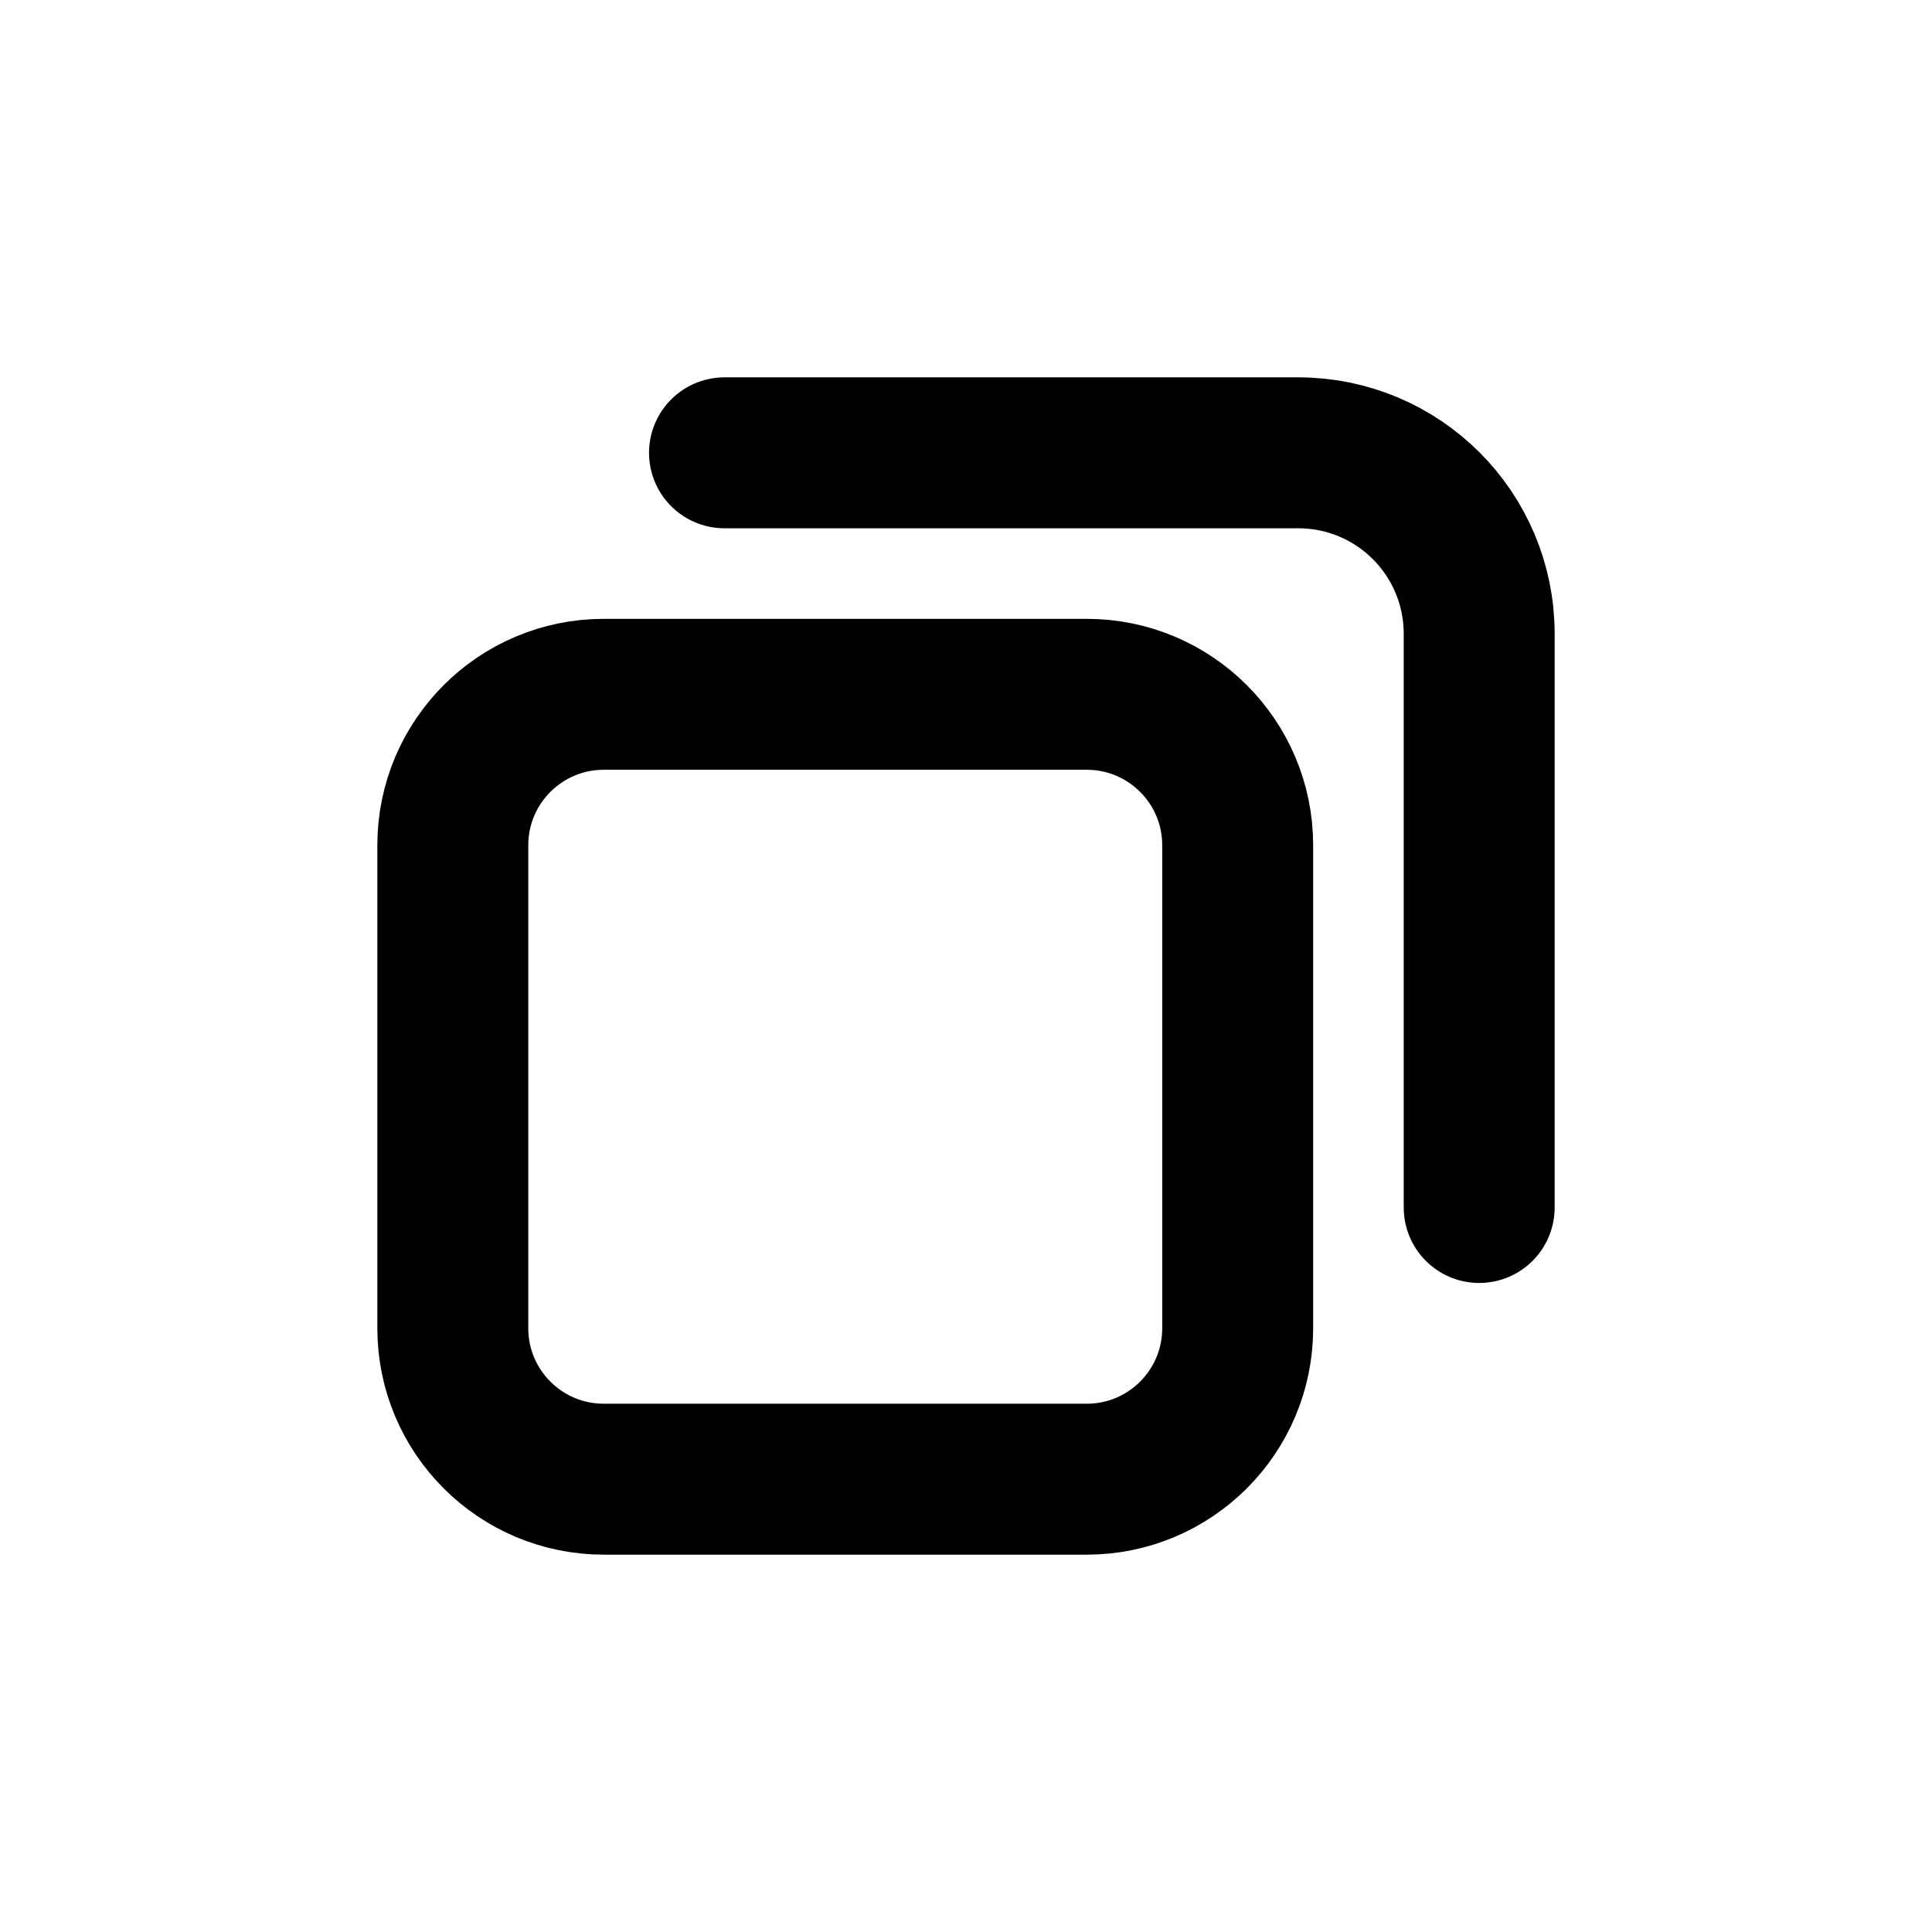
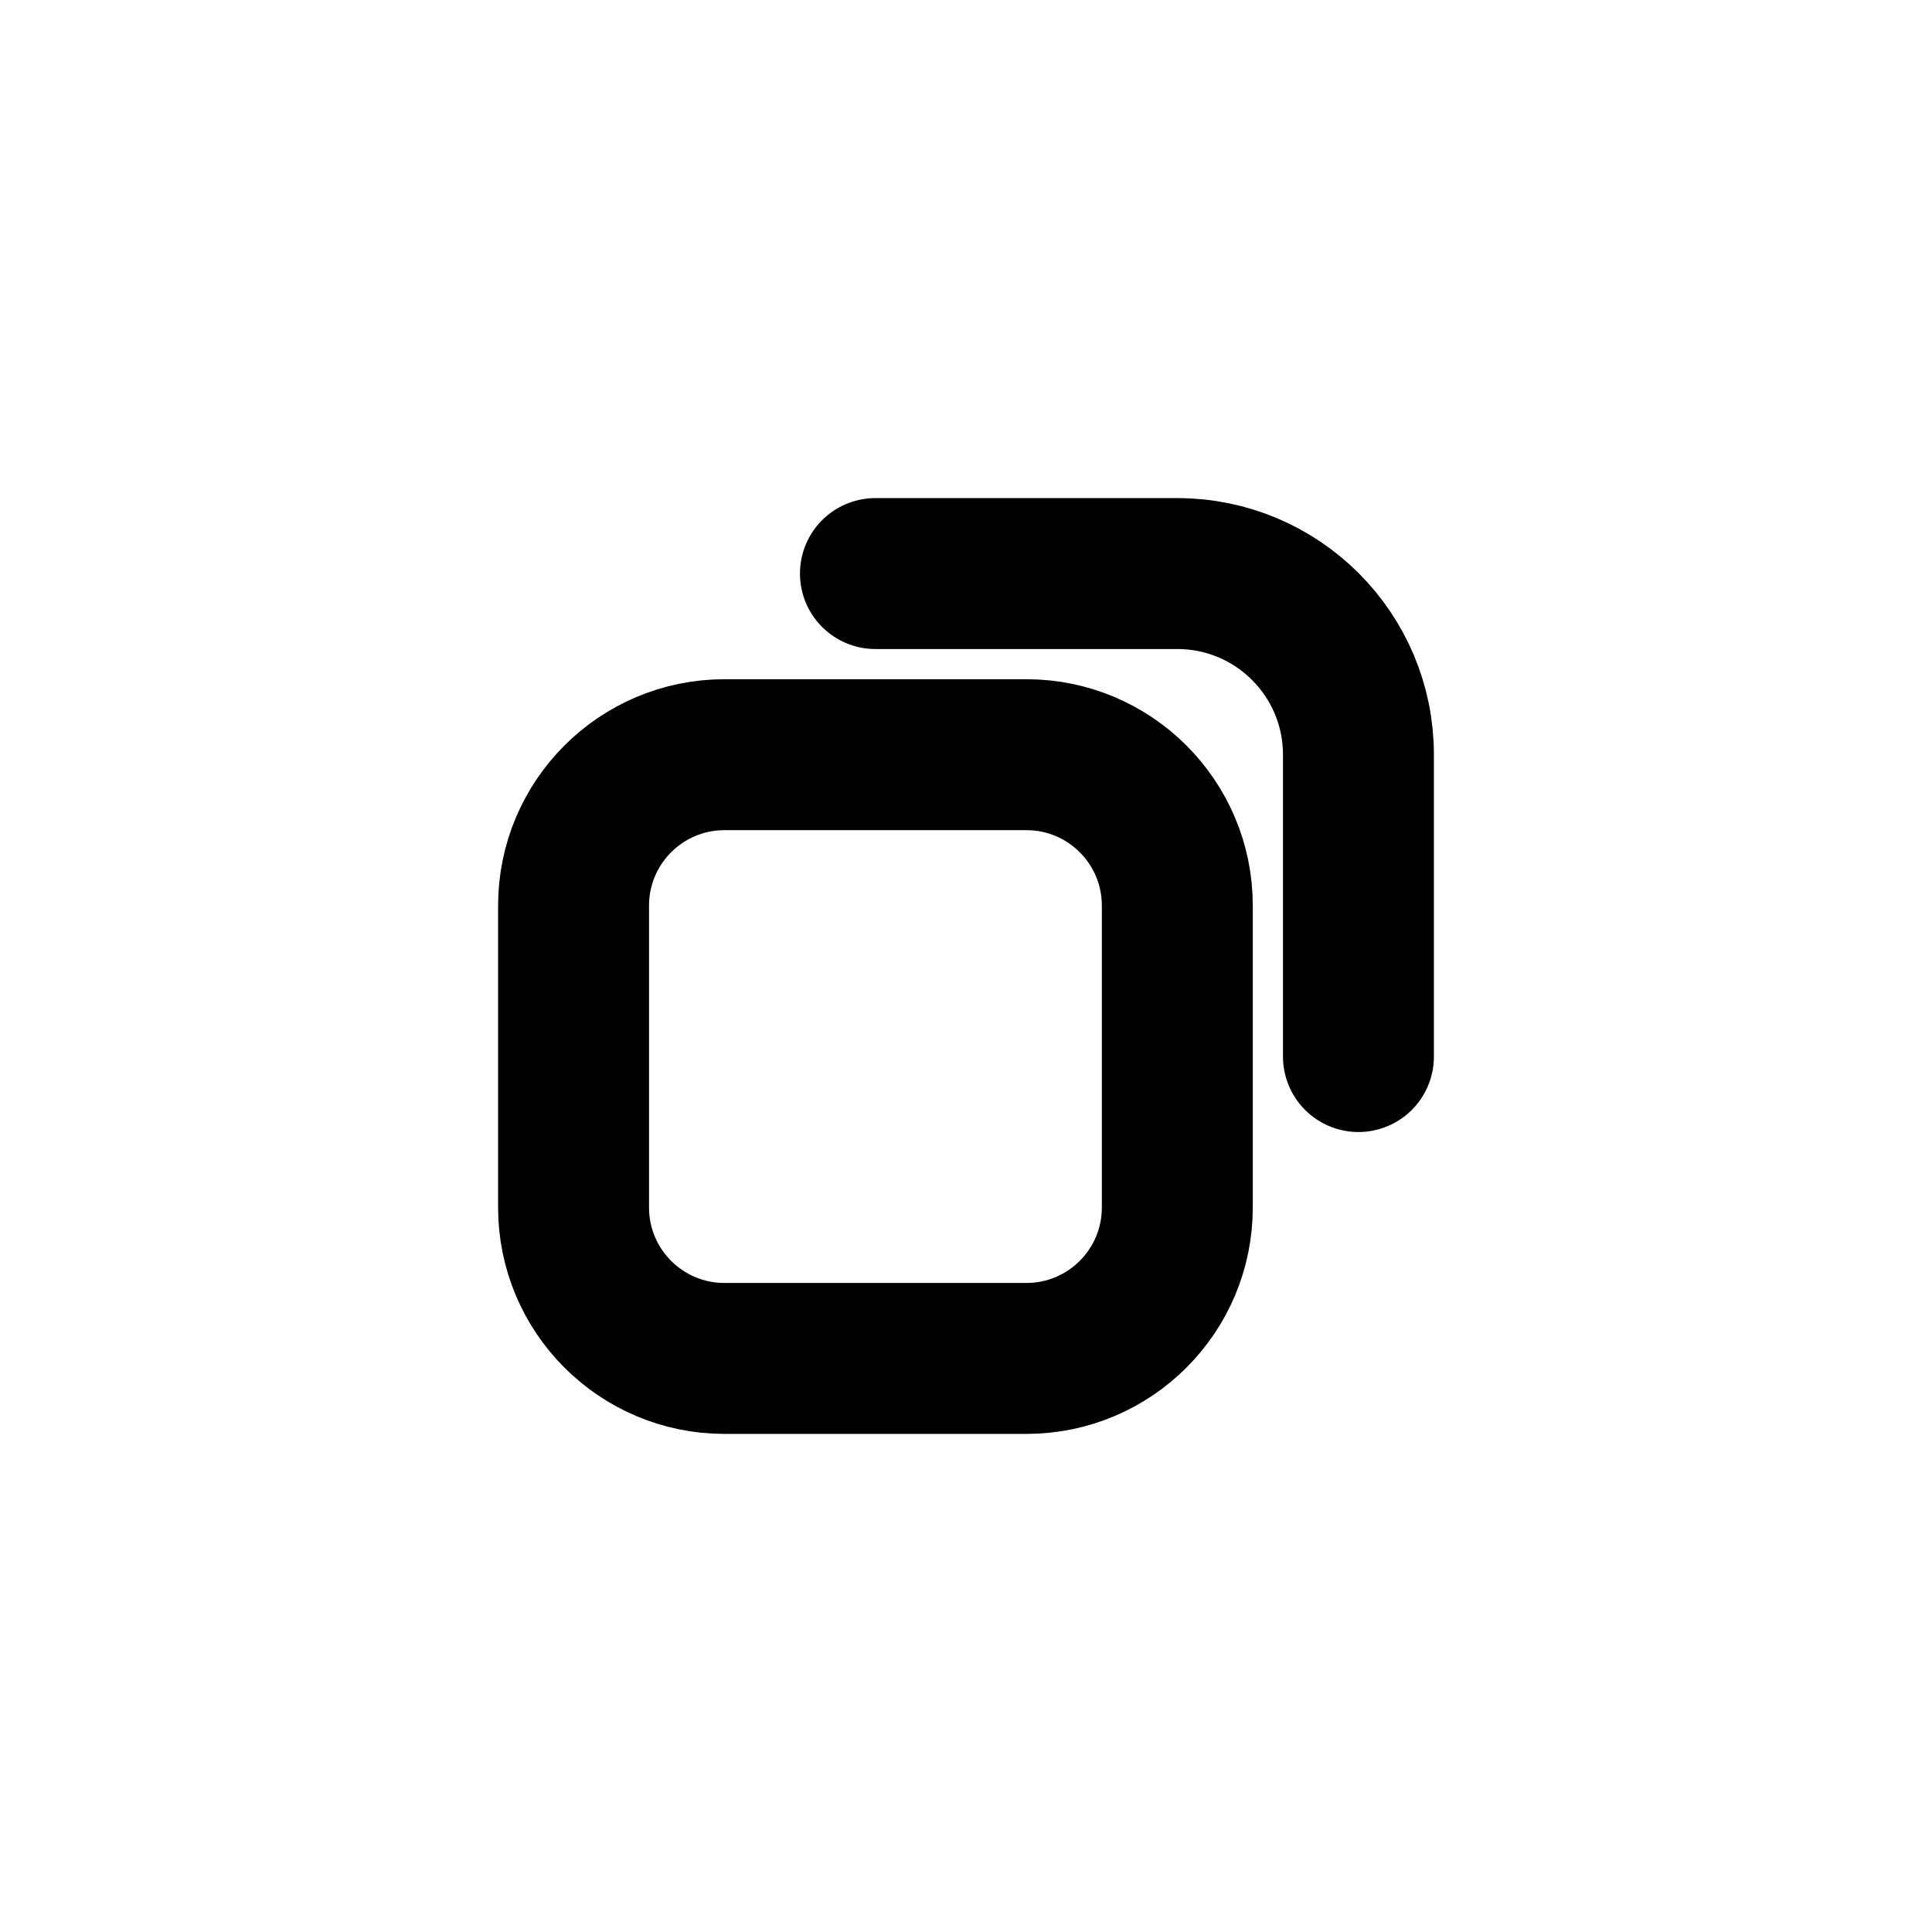
<svg xmlns="http://www.w3.org/2000/svg" viewBox="0 0 16 16" fill="none">
-   <rect x="3.75" y="5.75" width="6.5" height="6.5" rx="1.25" stroke="currentColor" stroke-width="1.25" />
-   <path d="M6 3.75h4.75c.83 0 1.5.67 1.5 1.5V10" stroke="currentColor" stroke-width="1.25" stroke-linecap="round" />
+   <rect x="4.75" y="6.25" width="5" height="5" rx="1.25" stroke="currentColor" stroke-width="1.25" stroke-linecap="round" />
+   <path d="M7.25 4.75h2.5a1.5 1.5 0 0 1 1.5 1.5v2.5" stroke="currentColor" stroke-width="1.25" stroke-linecap="round" />
</svg>
